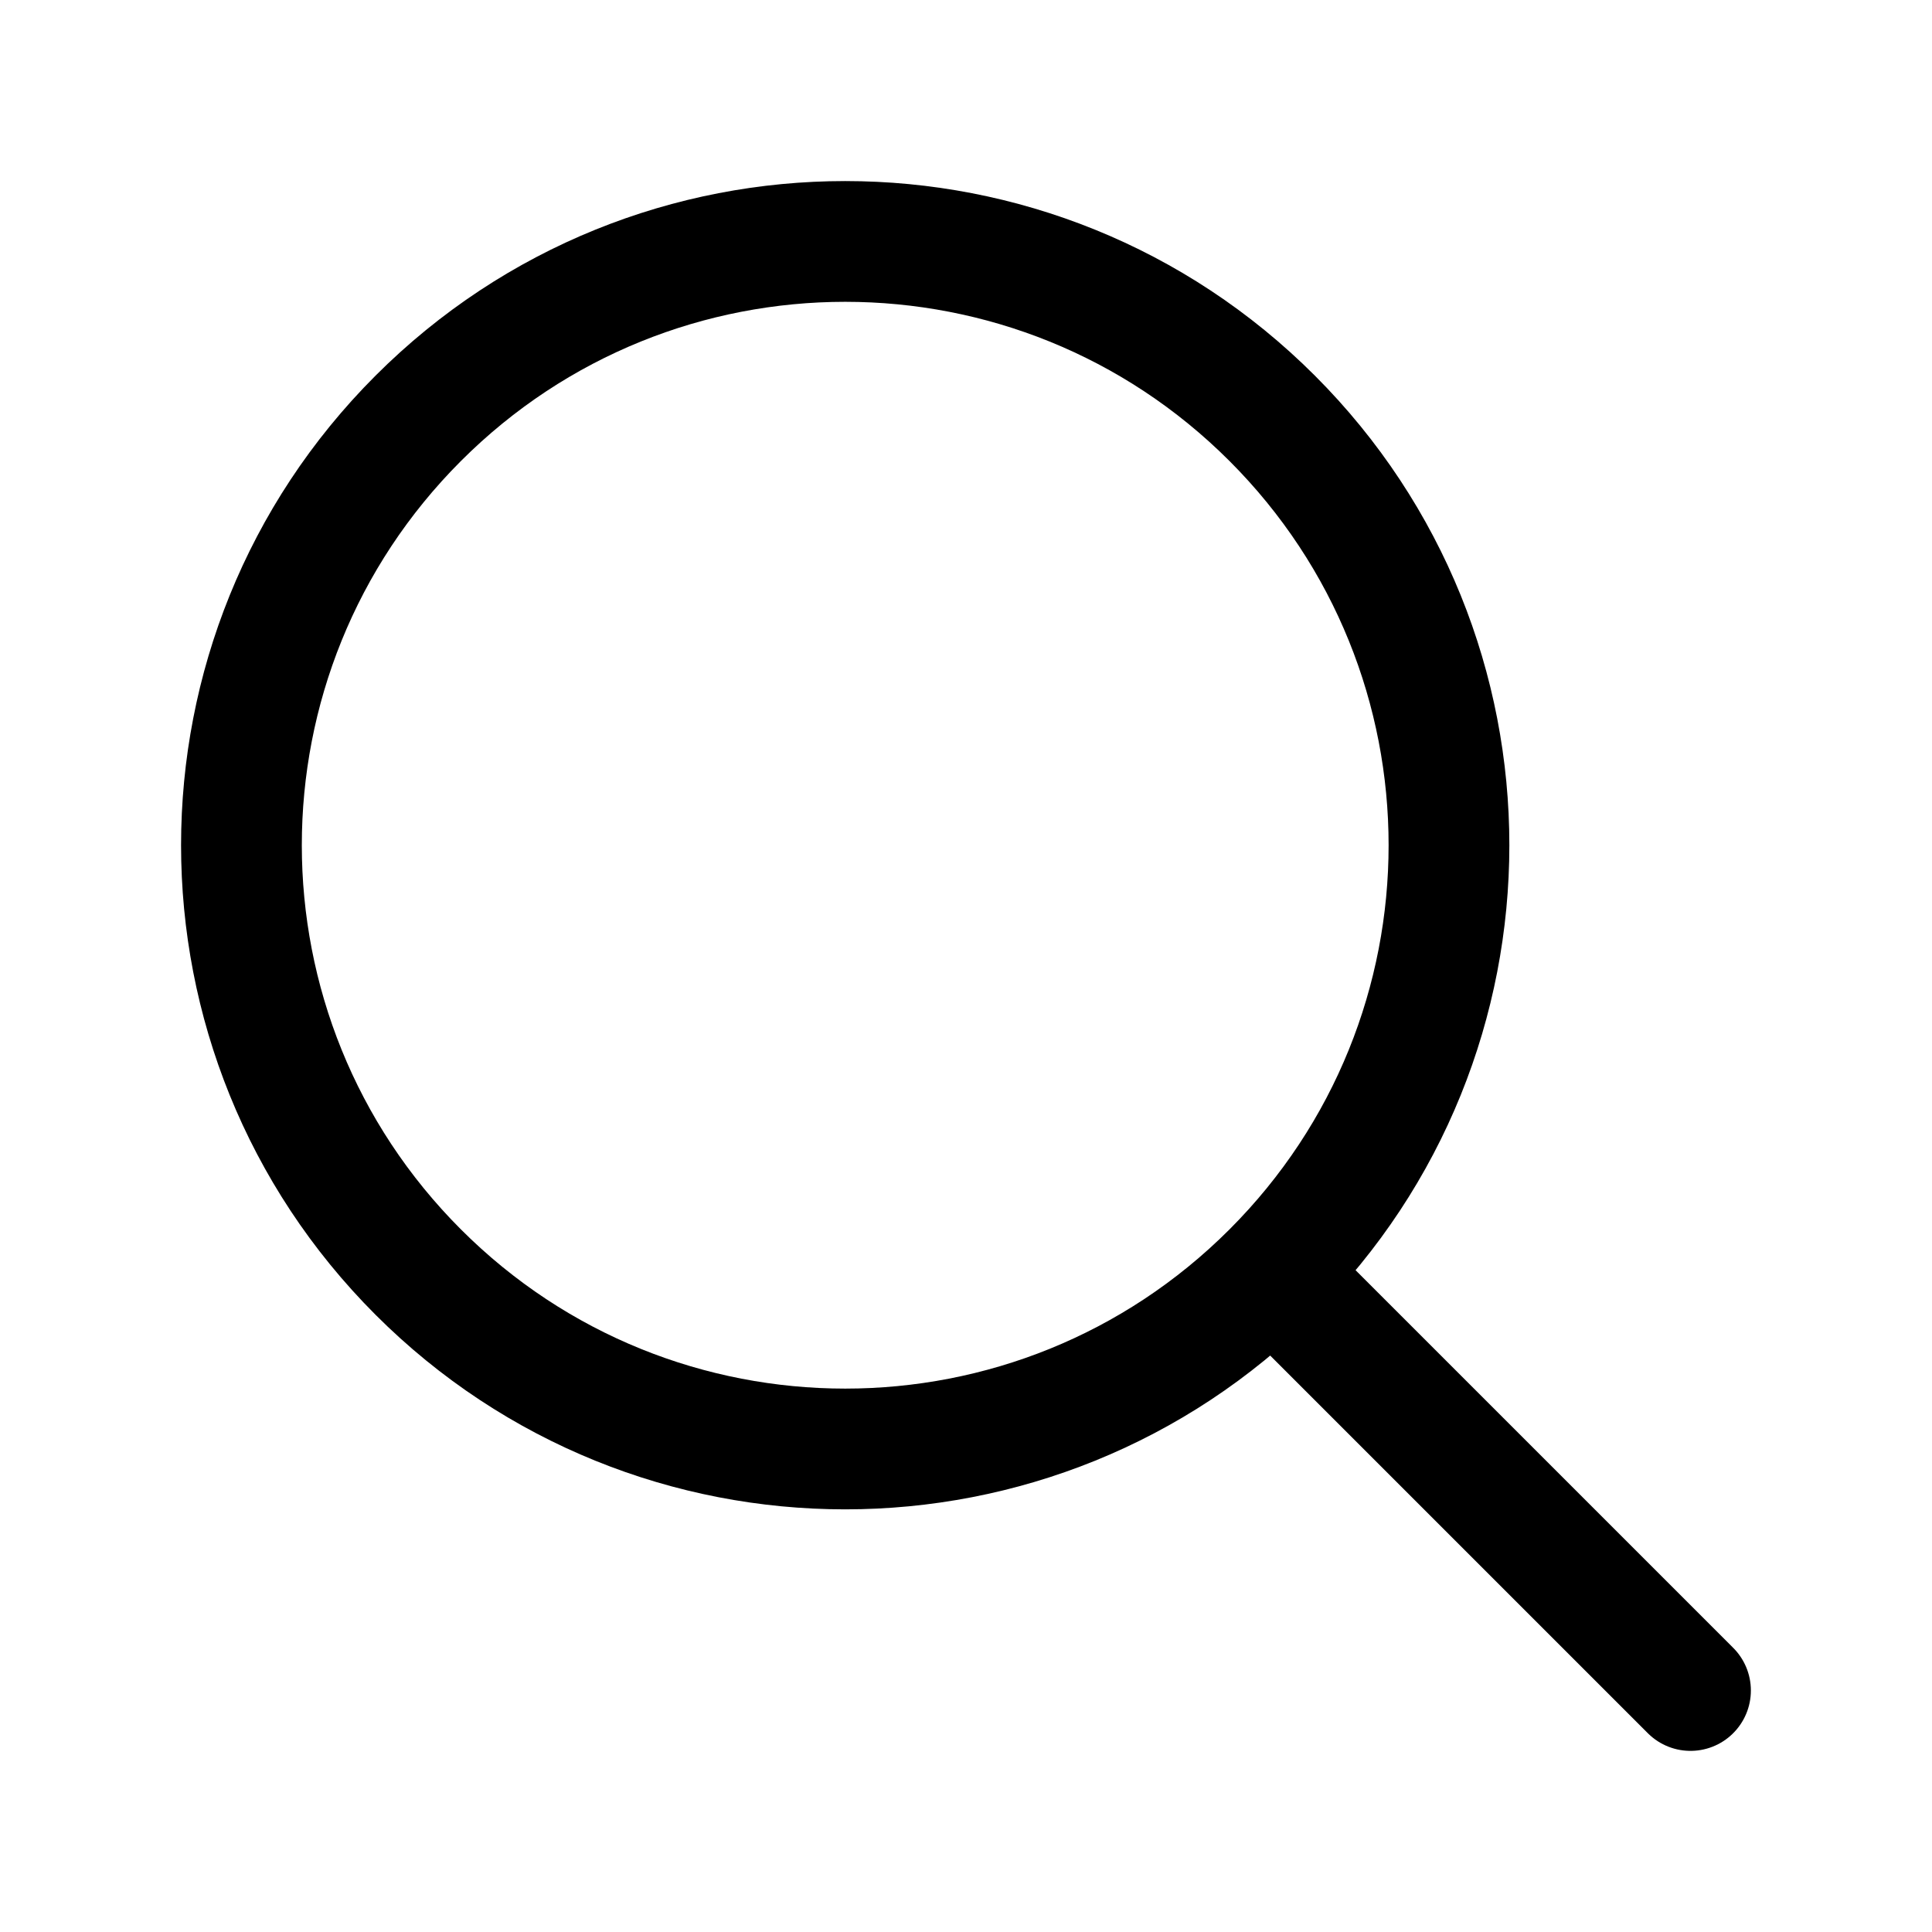
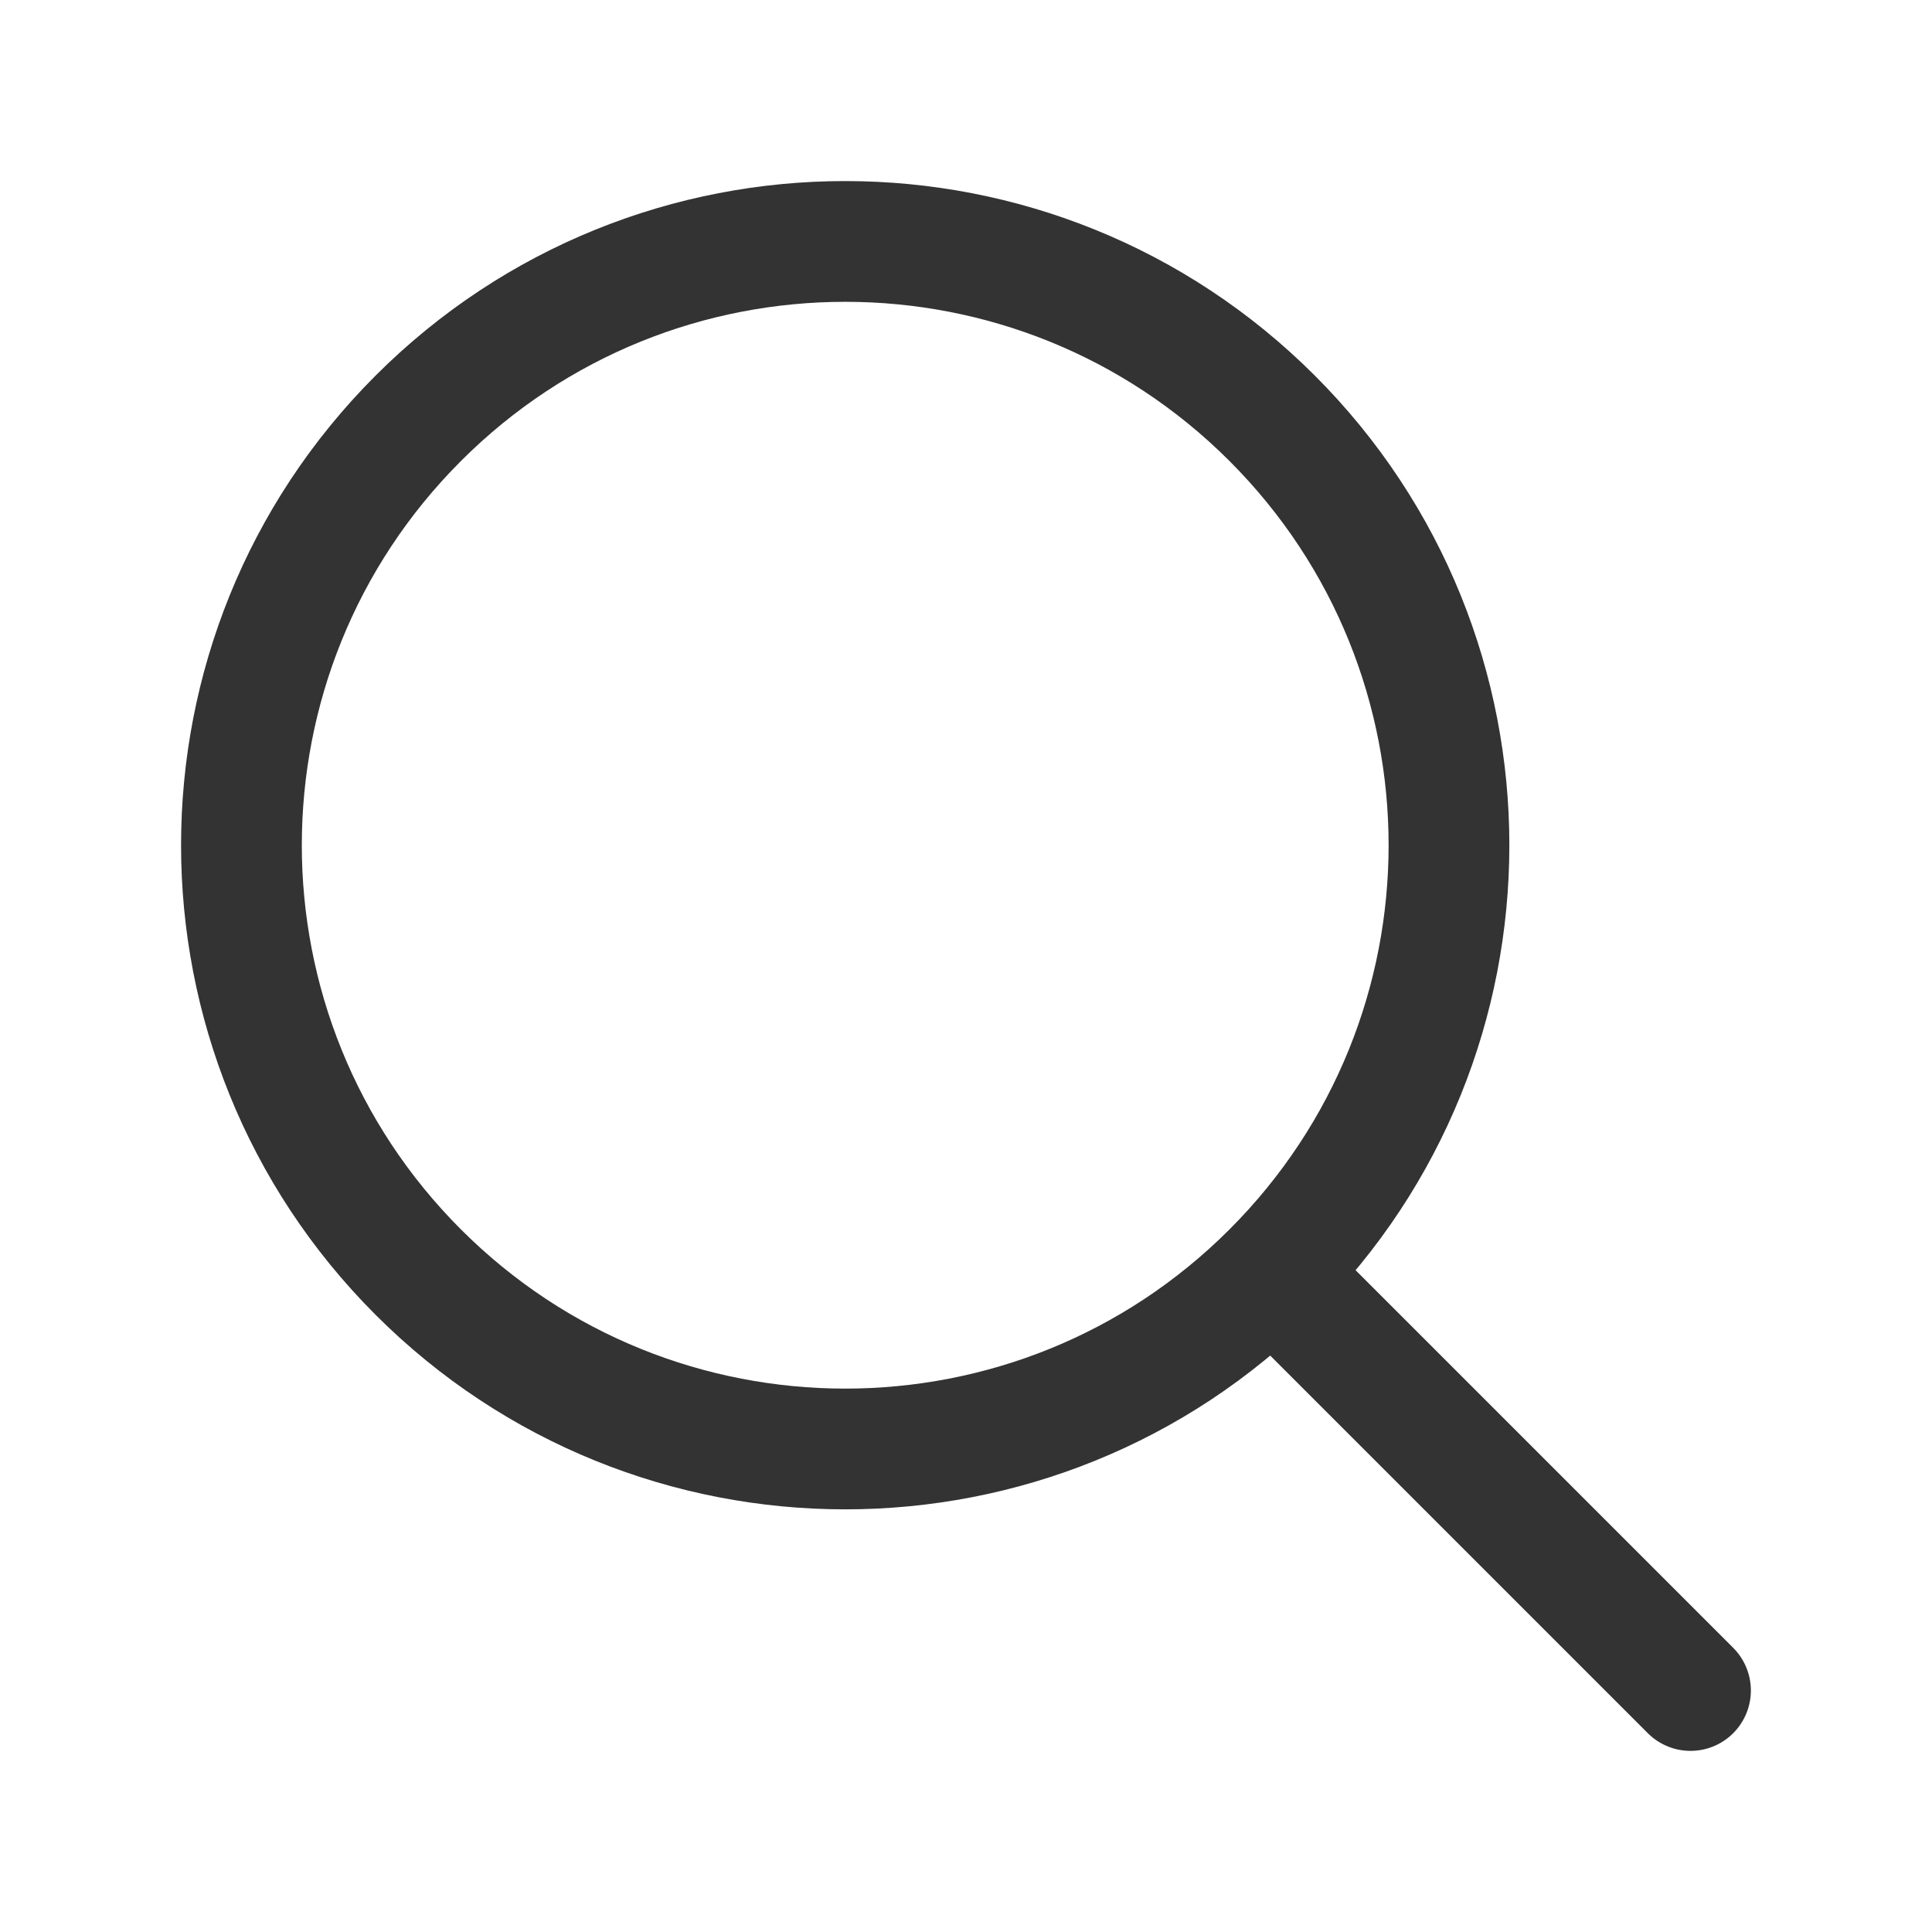
- <svg xmlns="http://www.w3.org/2000/svg" fill="none" viewBox="0 0 24 24" stroke-width="1.5" stroke="currentColor" class="w-6 h-6">
+ <svg xmlns="http://www.w3.org/2000/svg" fill="none" viewBox="0 0 24 24" stroke-width="1.5" stroke="#333333" class="w-6 h-6">
  <path stroke-linecap="round" stroke-linejoin="round" d="M21 21l-5.197-5.197m0 0A7.5 7.5 0 105.196 5.196a7.5 7.5 0 0010.607 10.607z" />
</svg>
